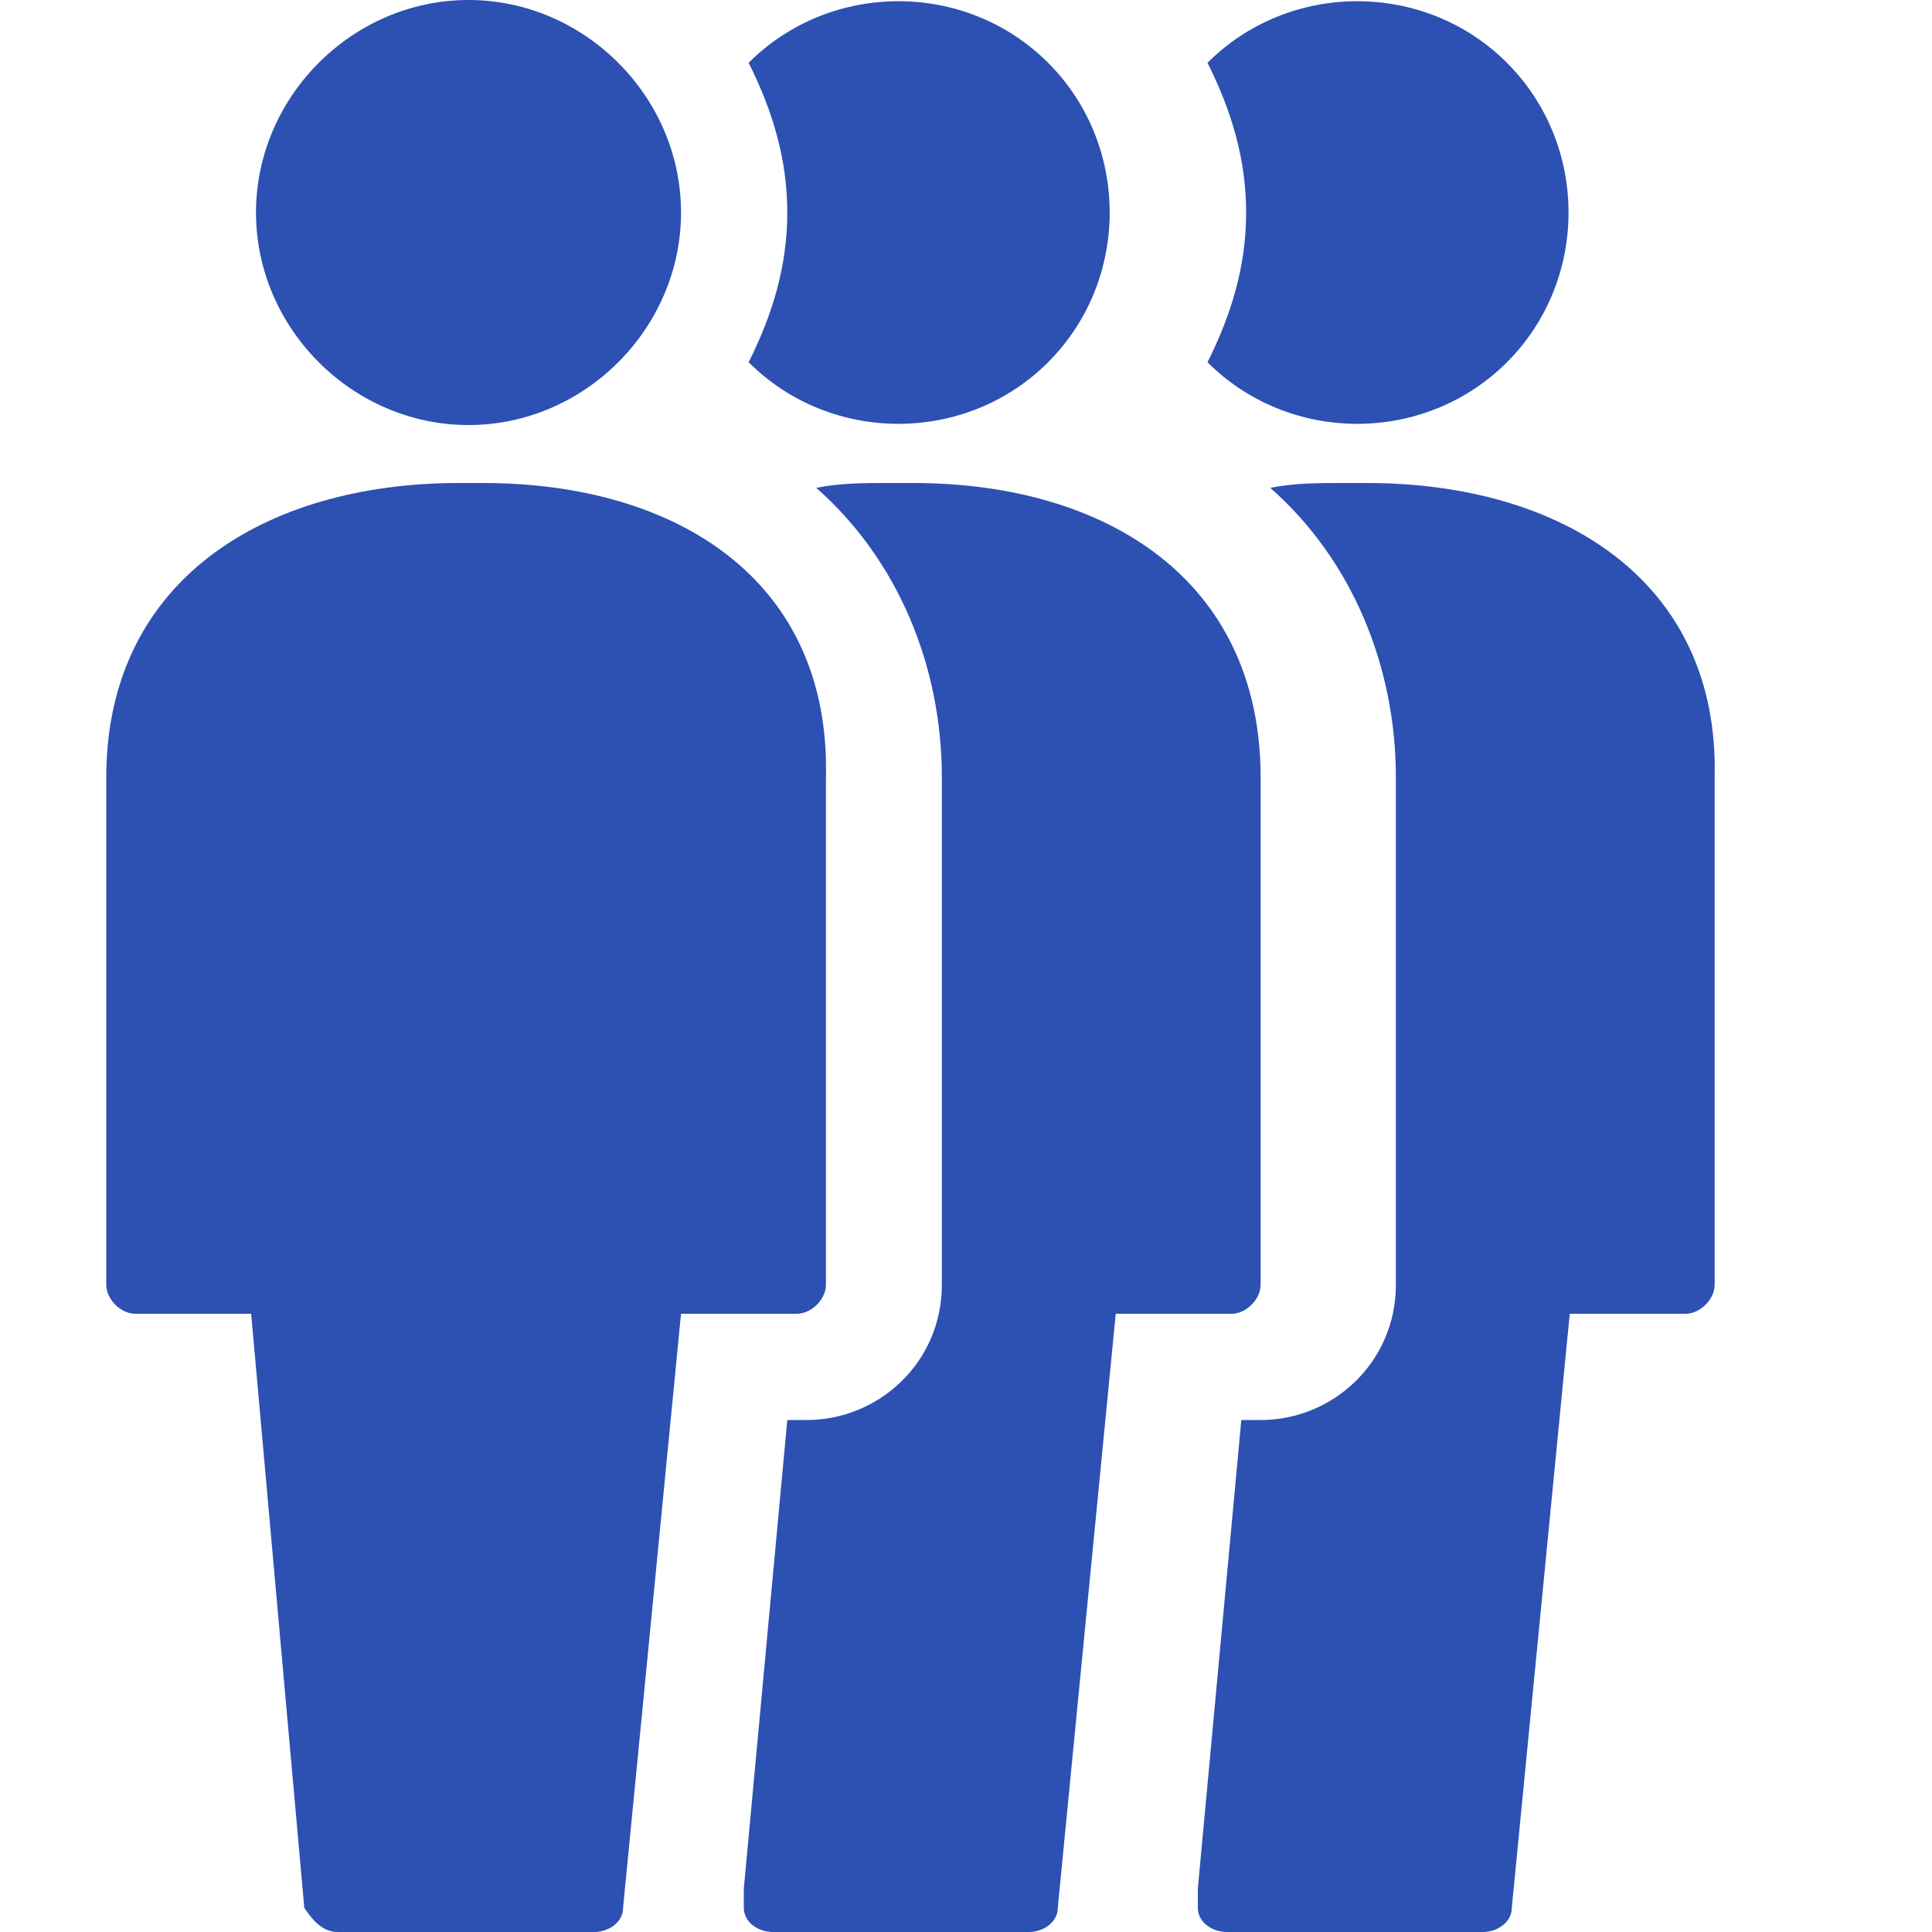
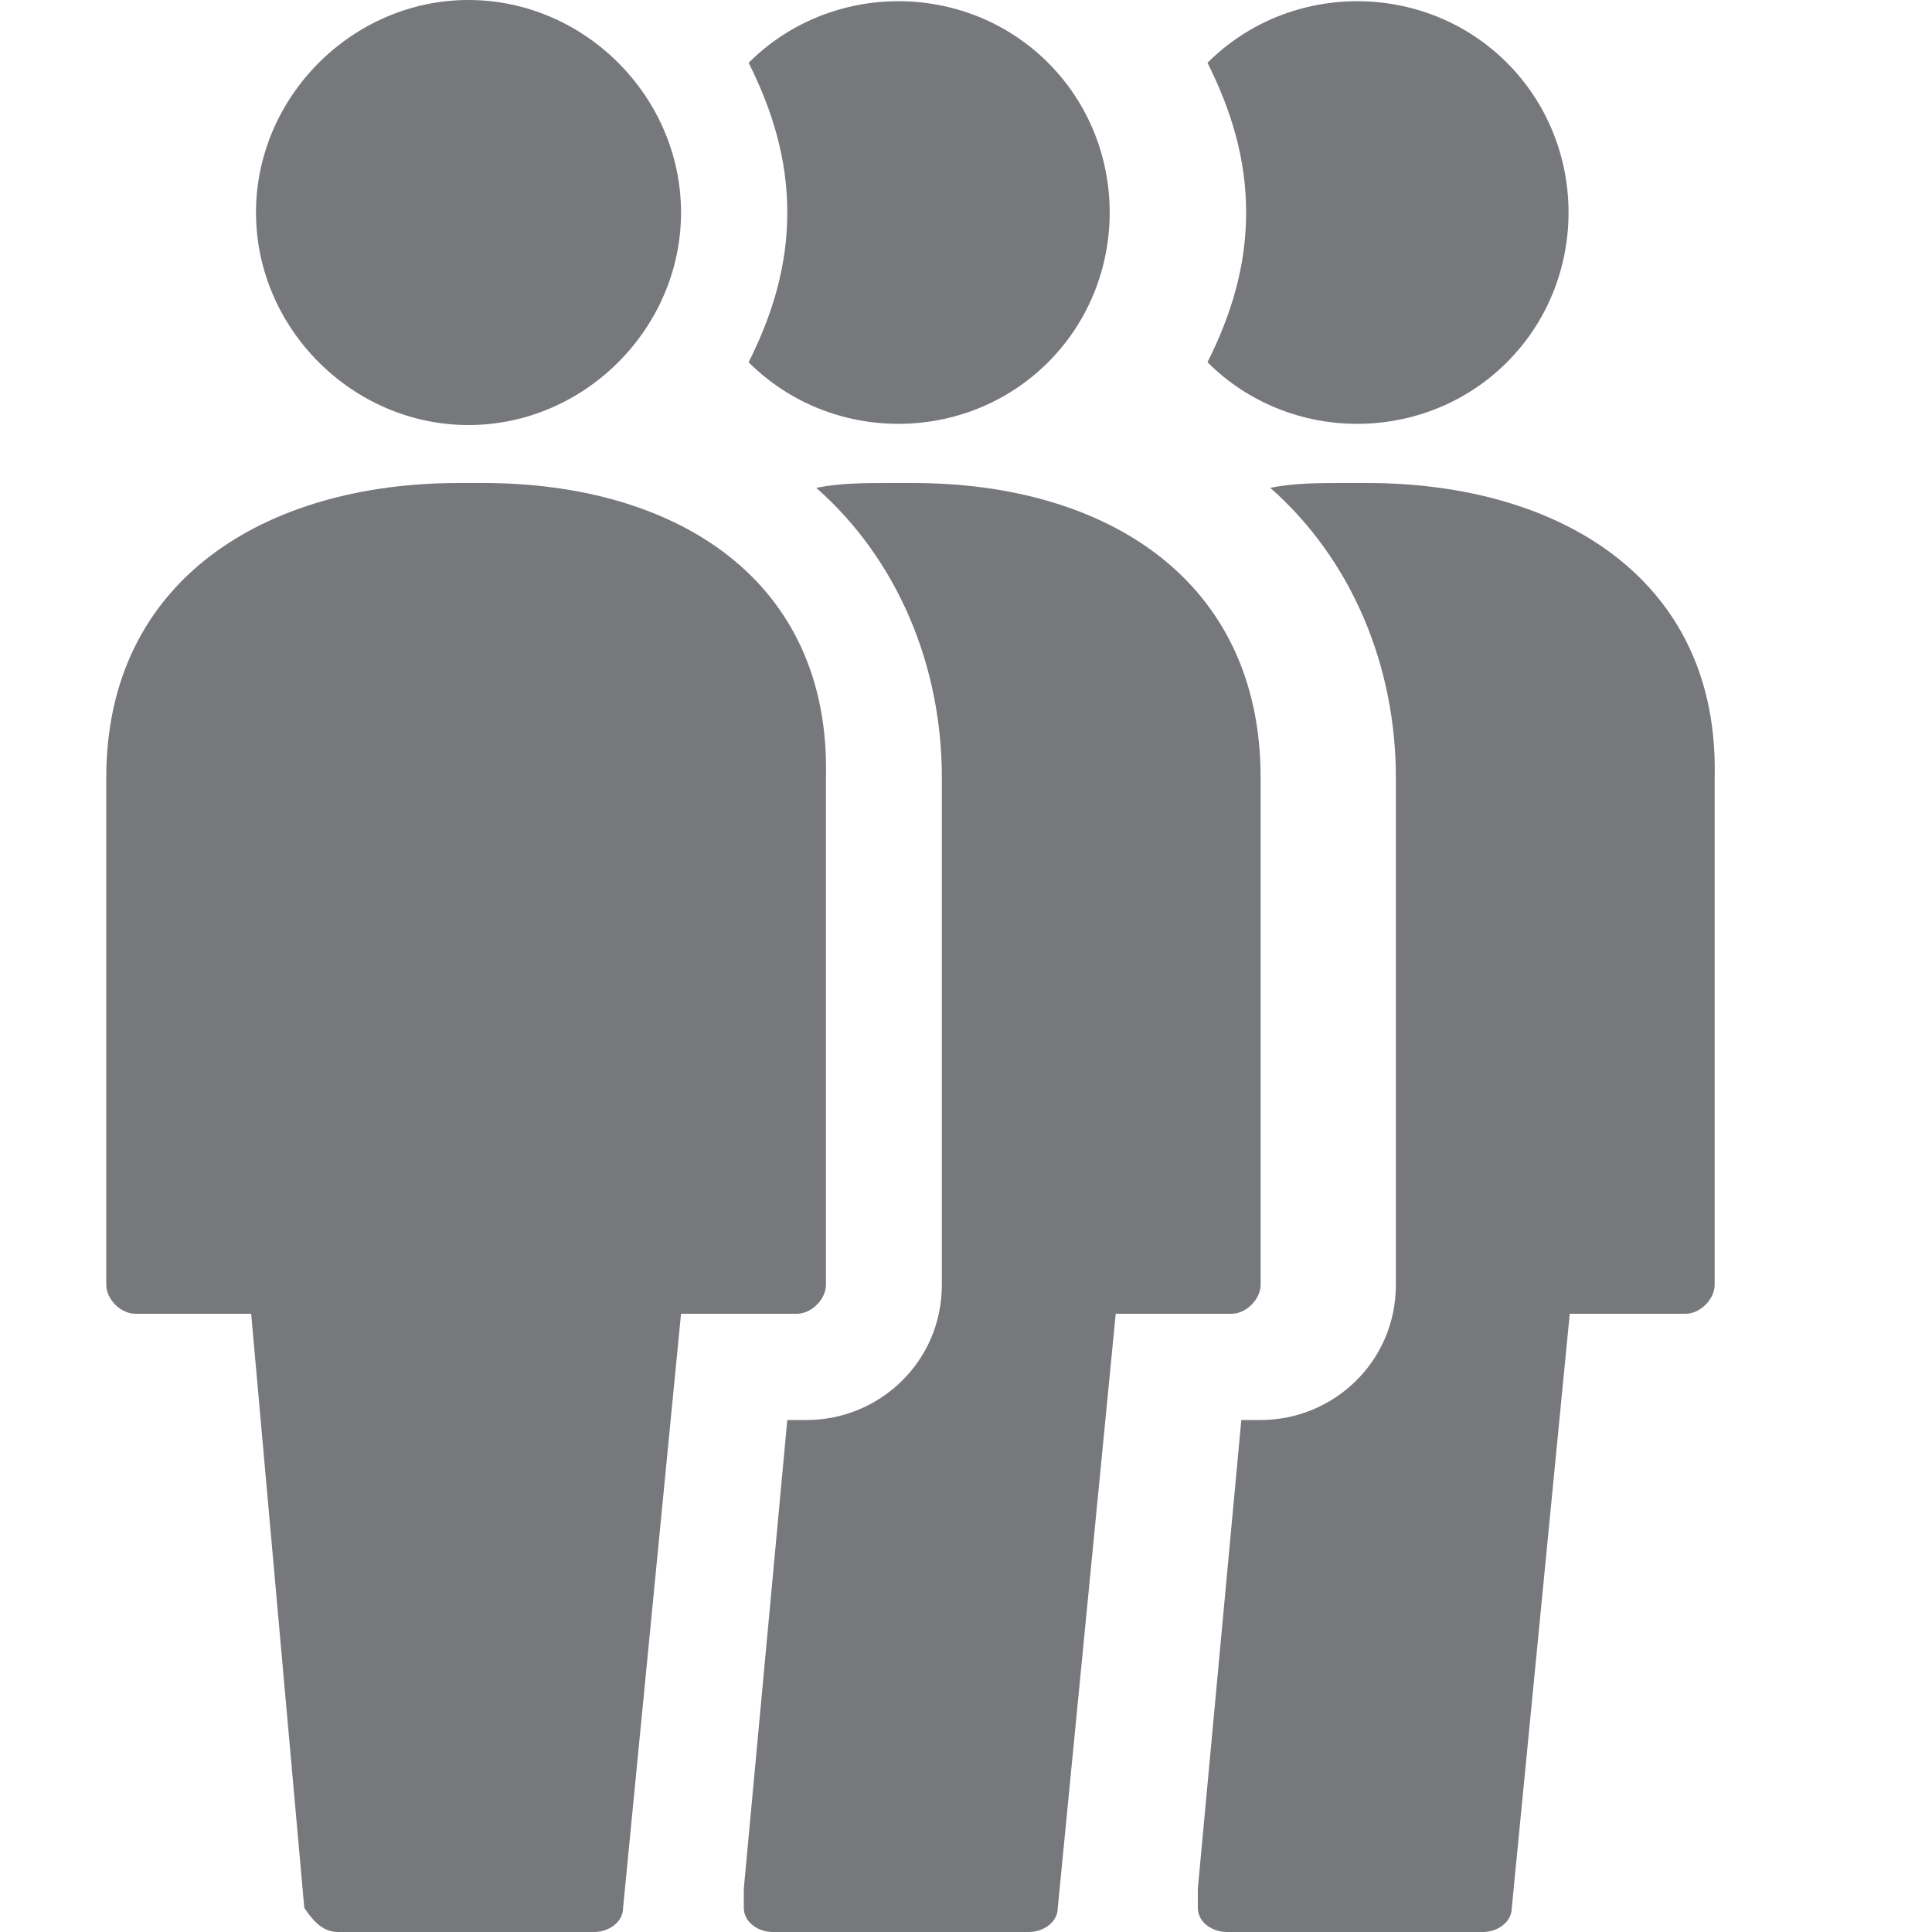
<svg xmlns="http://www.w3.org/2000/svg" version="1.1" id="Layer_1" x="0px" y="0px" viewBox="0 0 40 40" style="enable-background:new 0 0 40 40;" xml:space="preserve">
  <style type="text/css">
- 	.st0{fill:#2D50B3;fill-opacity:0;}
- 	.st1{fill:#2D50B3;}
+ 	.st0{fill:#76787C;fill-opacity:0;}
+ 	.st1{fill:#76787C;}
</style>
-   <rect id="Canvas" y="0" class="st0" width="40" height="40" />
-   <path class="st1" d="M15.5,7.5c1.7,1.7,4.5,1.7,6.2,0c1.7-1.7,1.7-4.5,0-6.2c-1.7-1.7-4.5-1.7-6.2,0c0.5,1,0.8,2,0.8,3.1  C16.3,5.5,16,6.5,15.5,7.5z M18.9,10h-0.5c-0.5,0-1,0-1.5,0.1c1.7,1.5,2.6,3.7,2.6,6v10.5c0,1.6-1.3,2.8-2.8,2.8h-0.4l-0.9,9.7  l0,0.4c0,0.3,0.3,0.5,0.6,0.5h5.3c0.3,0,0.6-0.2,0.6-0.5l1.2-12.3h2.4c0.3,0,0.6-0.3,0.6-0.6V16.1C26.1,12,22.9,10,18.9,10z" />
-   <path class="st1" d="M25,7.5c1.7,1.7,4.5,1.7,6.2,0c1.7-1.7,1.7-4.5,0-6.2c-1.7-1.7-4.5-1.7-6.2,0c0.5,1,0.8,2,0.8,3.1  C25.8,5.5,25.5,6.5,25,7.5z M28.3,10h-0.5c-0.5,0-1,0-1.5,0.1c1.7,1.5,2.6,3.7,2.6,6v10.5c0,1.6-1.3,2.8-2.8,2.8h-0.4l-0.9,9.7  l0,0.4c0,0.3,0.3,0.5,0.6,0.5h5.3c0.3,0,0.6-0.2,0.6-0.5l1.2-12.3h2.4c0.3,0,0.6-0.3,0.6-0.6V16.1C35.6,12,32.3,10,28.3,10z" />
-   <path class="st1" d="M14.1,4.4c0,2.4-2,4.4-4.4,4.4s-4.4-2-4.4-4.4S7.3,0,9.7,0C12.1,0,14.1,2,14.1,4.4L14.1,4.4z M10,10H9.5  c-4,0-7.3,2-7.3,6.1v10.5c0,0.3,0.3,0.6,0.6,0.6c0,0,0,0,0,0h2.4l1.1,12.3C6.5,39.8,6.7,40,7,40h5.3c0.3,0,0.6-0.2,0.6-0.5l1.2-12.3  h2.4c0.3,0,0.6-0.3,0.6-0.6l0,0V16.1C17.2,12,14,10,10,10z" />
+   <rect id="Canvas" class="st0" width="40" height="40" />
+   <path class="st1" d="M15.5,7.5c1.7,1.7,4.5,1.7,6.2,0s1.7-4.5,0-6.2s-4.5-1.7-6.2,0c0.5,1,0.8,2,0.8,3.1C16.3,5.5,16,6.5,15.5,7.5z   M18.9,10h-0.5c-0.5,0-1,0-1.5,0.1c1.7,1.5,2.6,3.7,2.6,6v10.5c0,1.6-1.3,2.8-2.8,2.8h-0.4l-0.9,9.7v0.4c0,0.3,0.3,0.5,0.6,0.5h5.3  c0.3,0,0.6-0.2,0.6-0.5l1.2-12.3h2.4c0.3,0,0.6-0.3,0.6-0.6V16.1C26.1,12,22.9,10,18.9,10z" />
+   <path class="st1" d="M25,7.5c1.7,1.7,4.5,1.7,6.2,0s1.7-4.5,0-6.2s-4.5-1.7-6.2,0c0.5,1,0.8,2,0.8,3.1S25.5,6.5,25,7.5z M28.3,10  h-0.5c-0.5,0-1,0-1.5,0.1c1.7,1.5,2.6,3.7,2.6,6v10.5c0,1.6-1.3,2.8-2.8,2.8h-0.4l-0.9,9.7v0.4c0,0.3,0.3,0.5,0.6,0.5h5.3  c0.3,0,0.6-0.2,0.6-0.5l1.2-12.3h2.4c0.3,0,0.6-0.3,0.6-0.6V16.1C35.6,12,32.3,10,28.3,10z" />
+   <path class="st1" d="M14.1,4.4c0,2.4-2,4.4-4.4,4.4s-4.4-2-4.4-4.4S7.3,0,9.7,0S14.1,2,14.1,4.4L14.1,4.4z M10,10H9.5  c-4,0-7.3,2-7.3,6.1v10.5c0,0.3,0.3,0.6,0.6,0.6l0,0h2.4l1.1,12.3C6.5,39.8,6.7,40,7,40h5.3c0.3,0,0.6-0.2,0.6-0.5l1.2-12.3h2.4  c0.3,0,0.6-0.3,0.6-0.6l0,0V16.1C17.2,12,14,10,10,10z" />
</svg>
